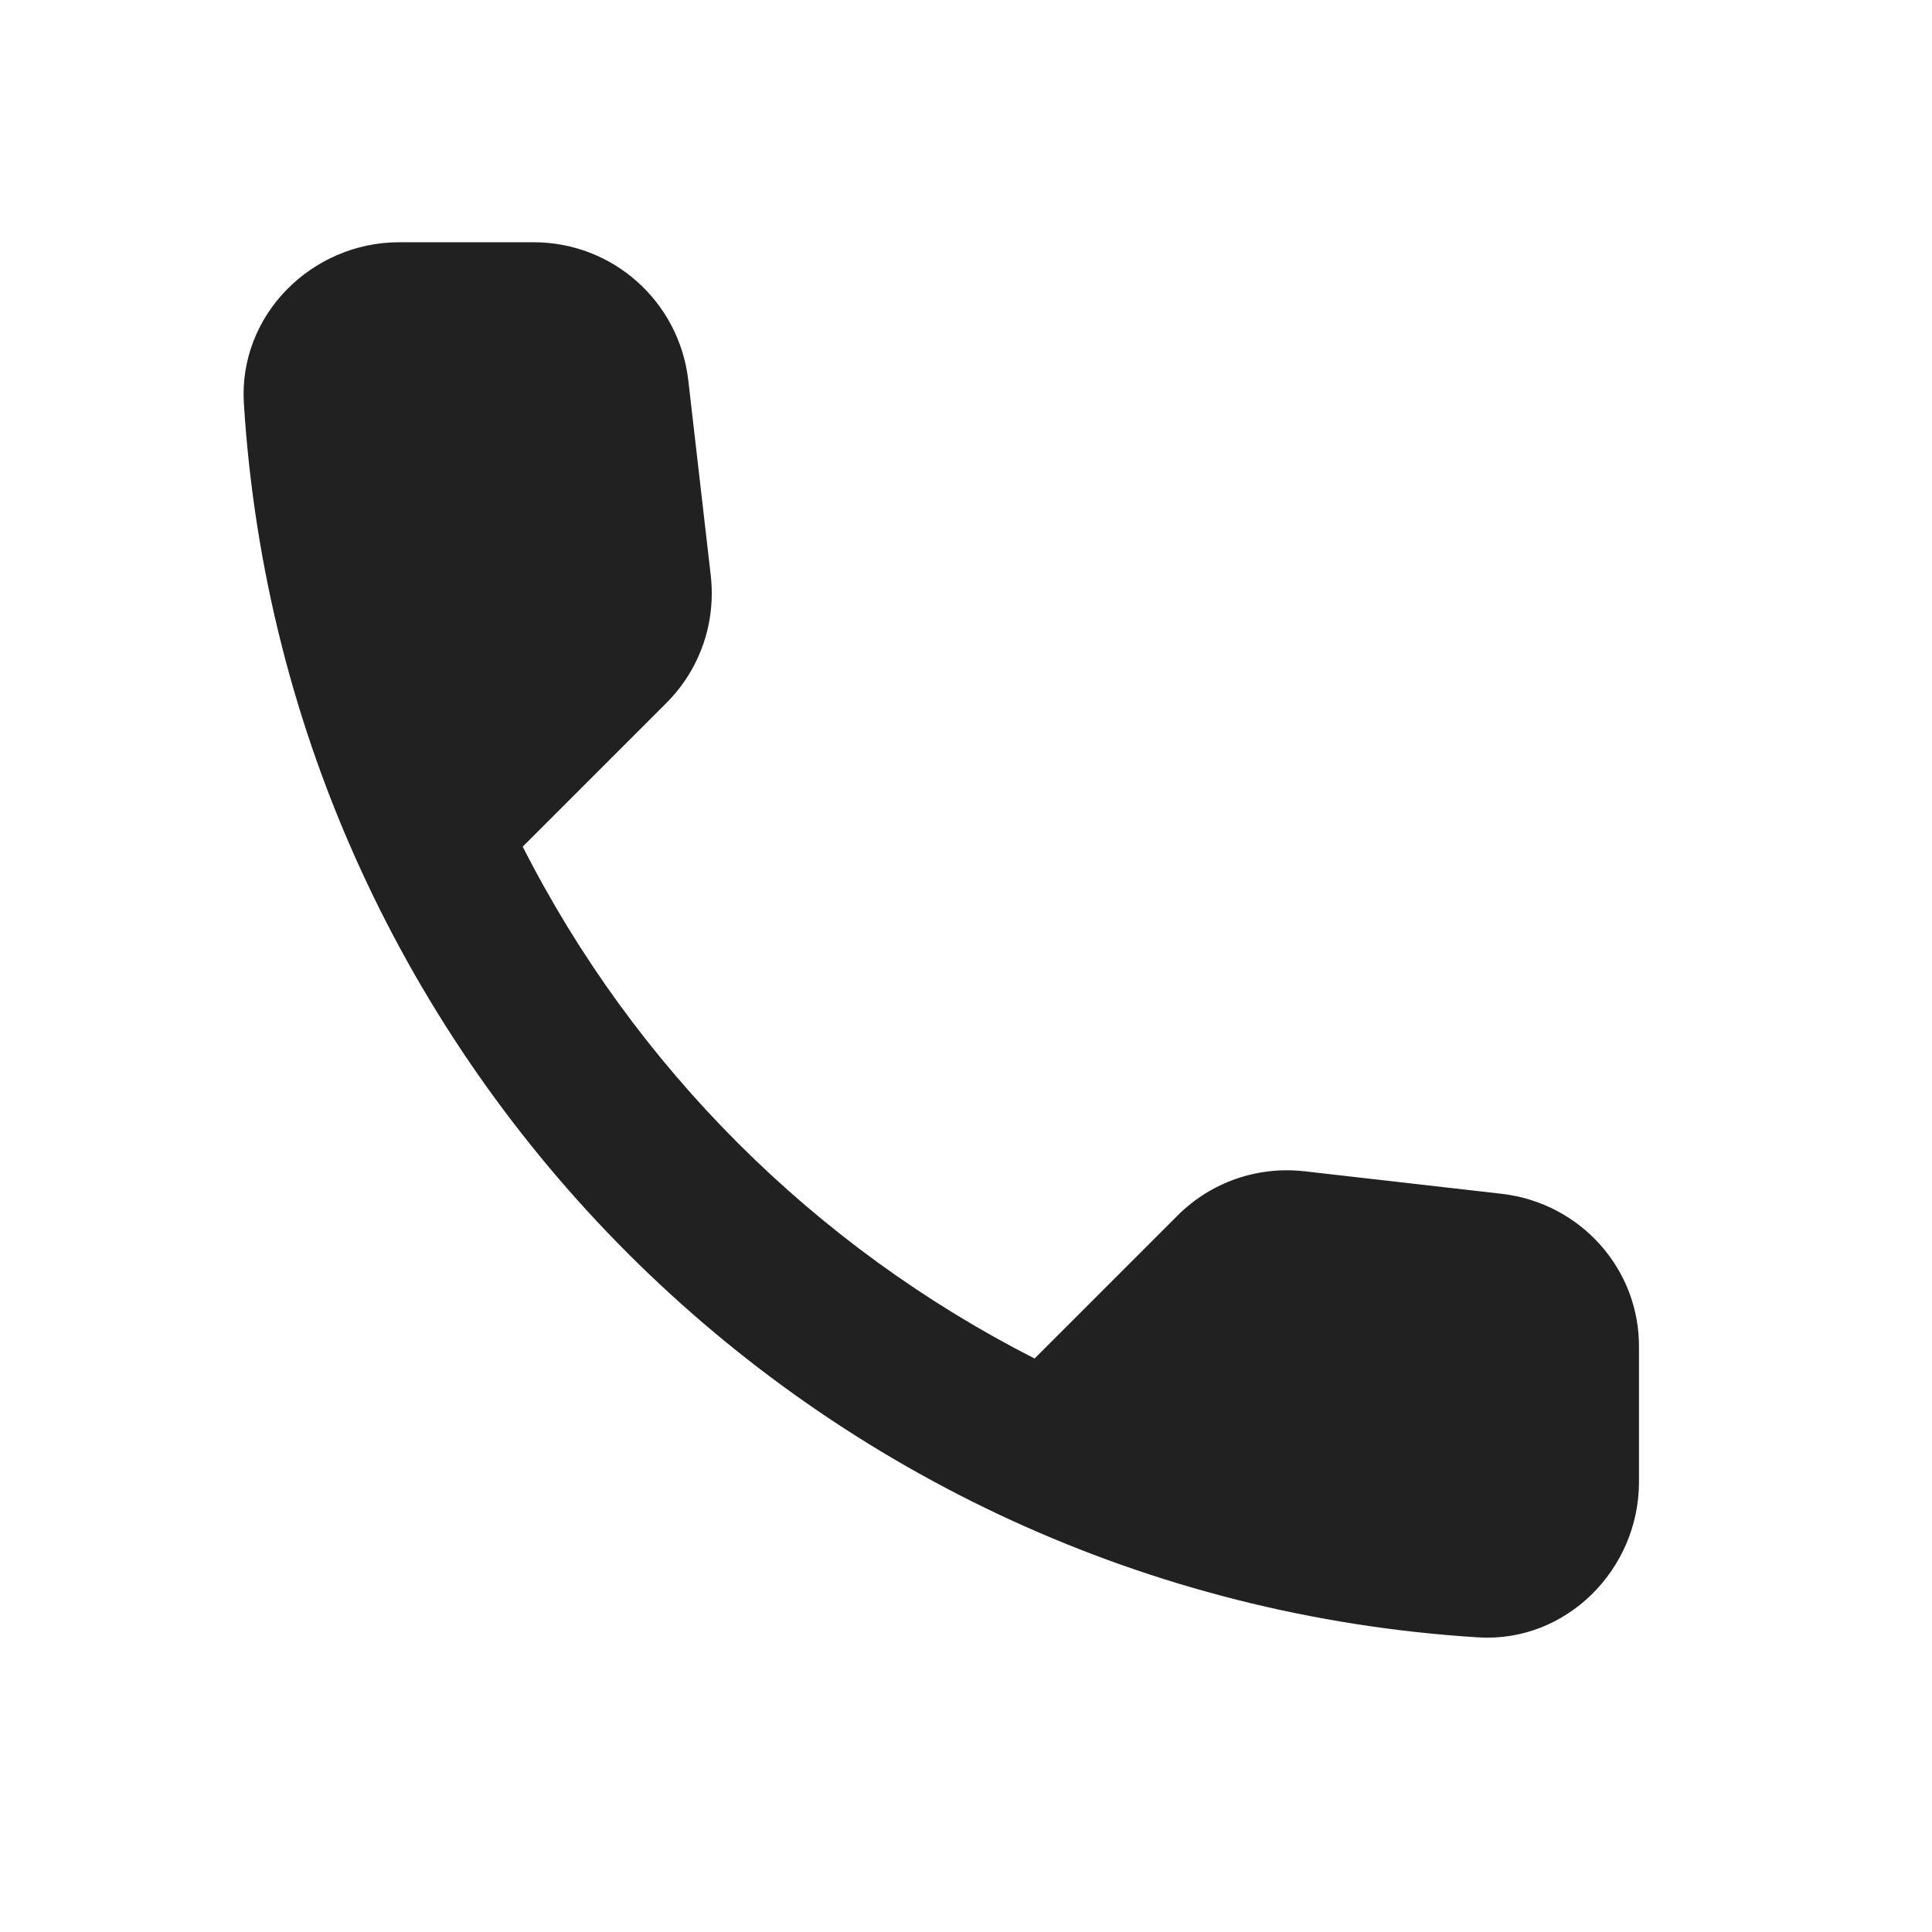
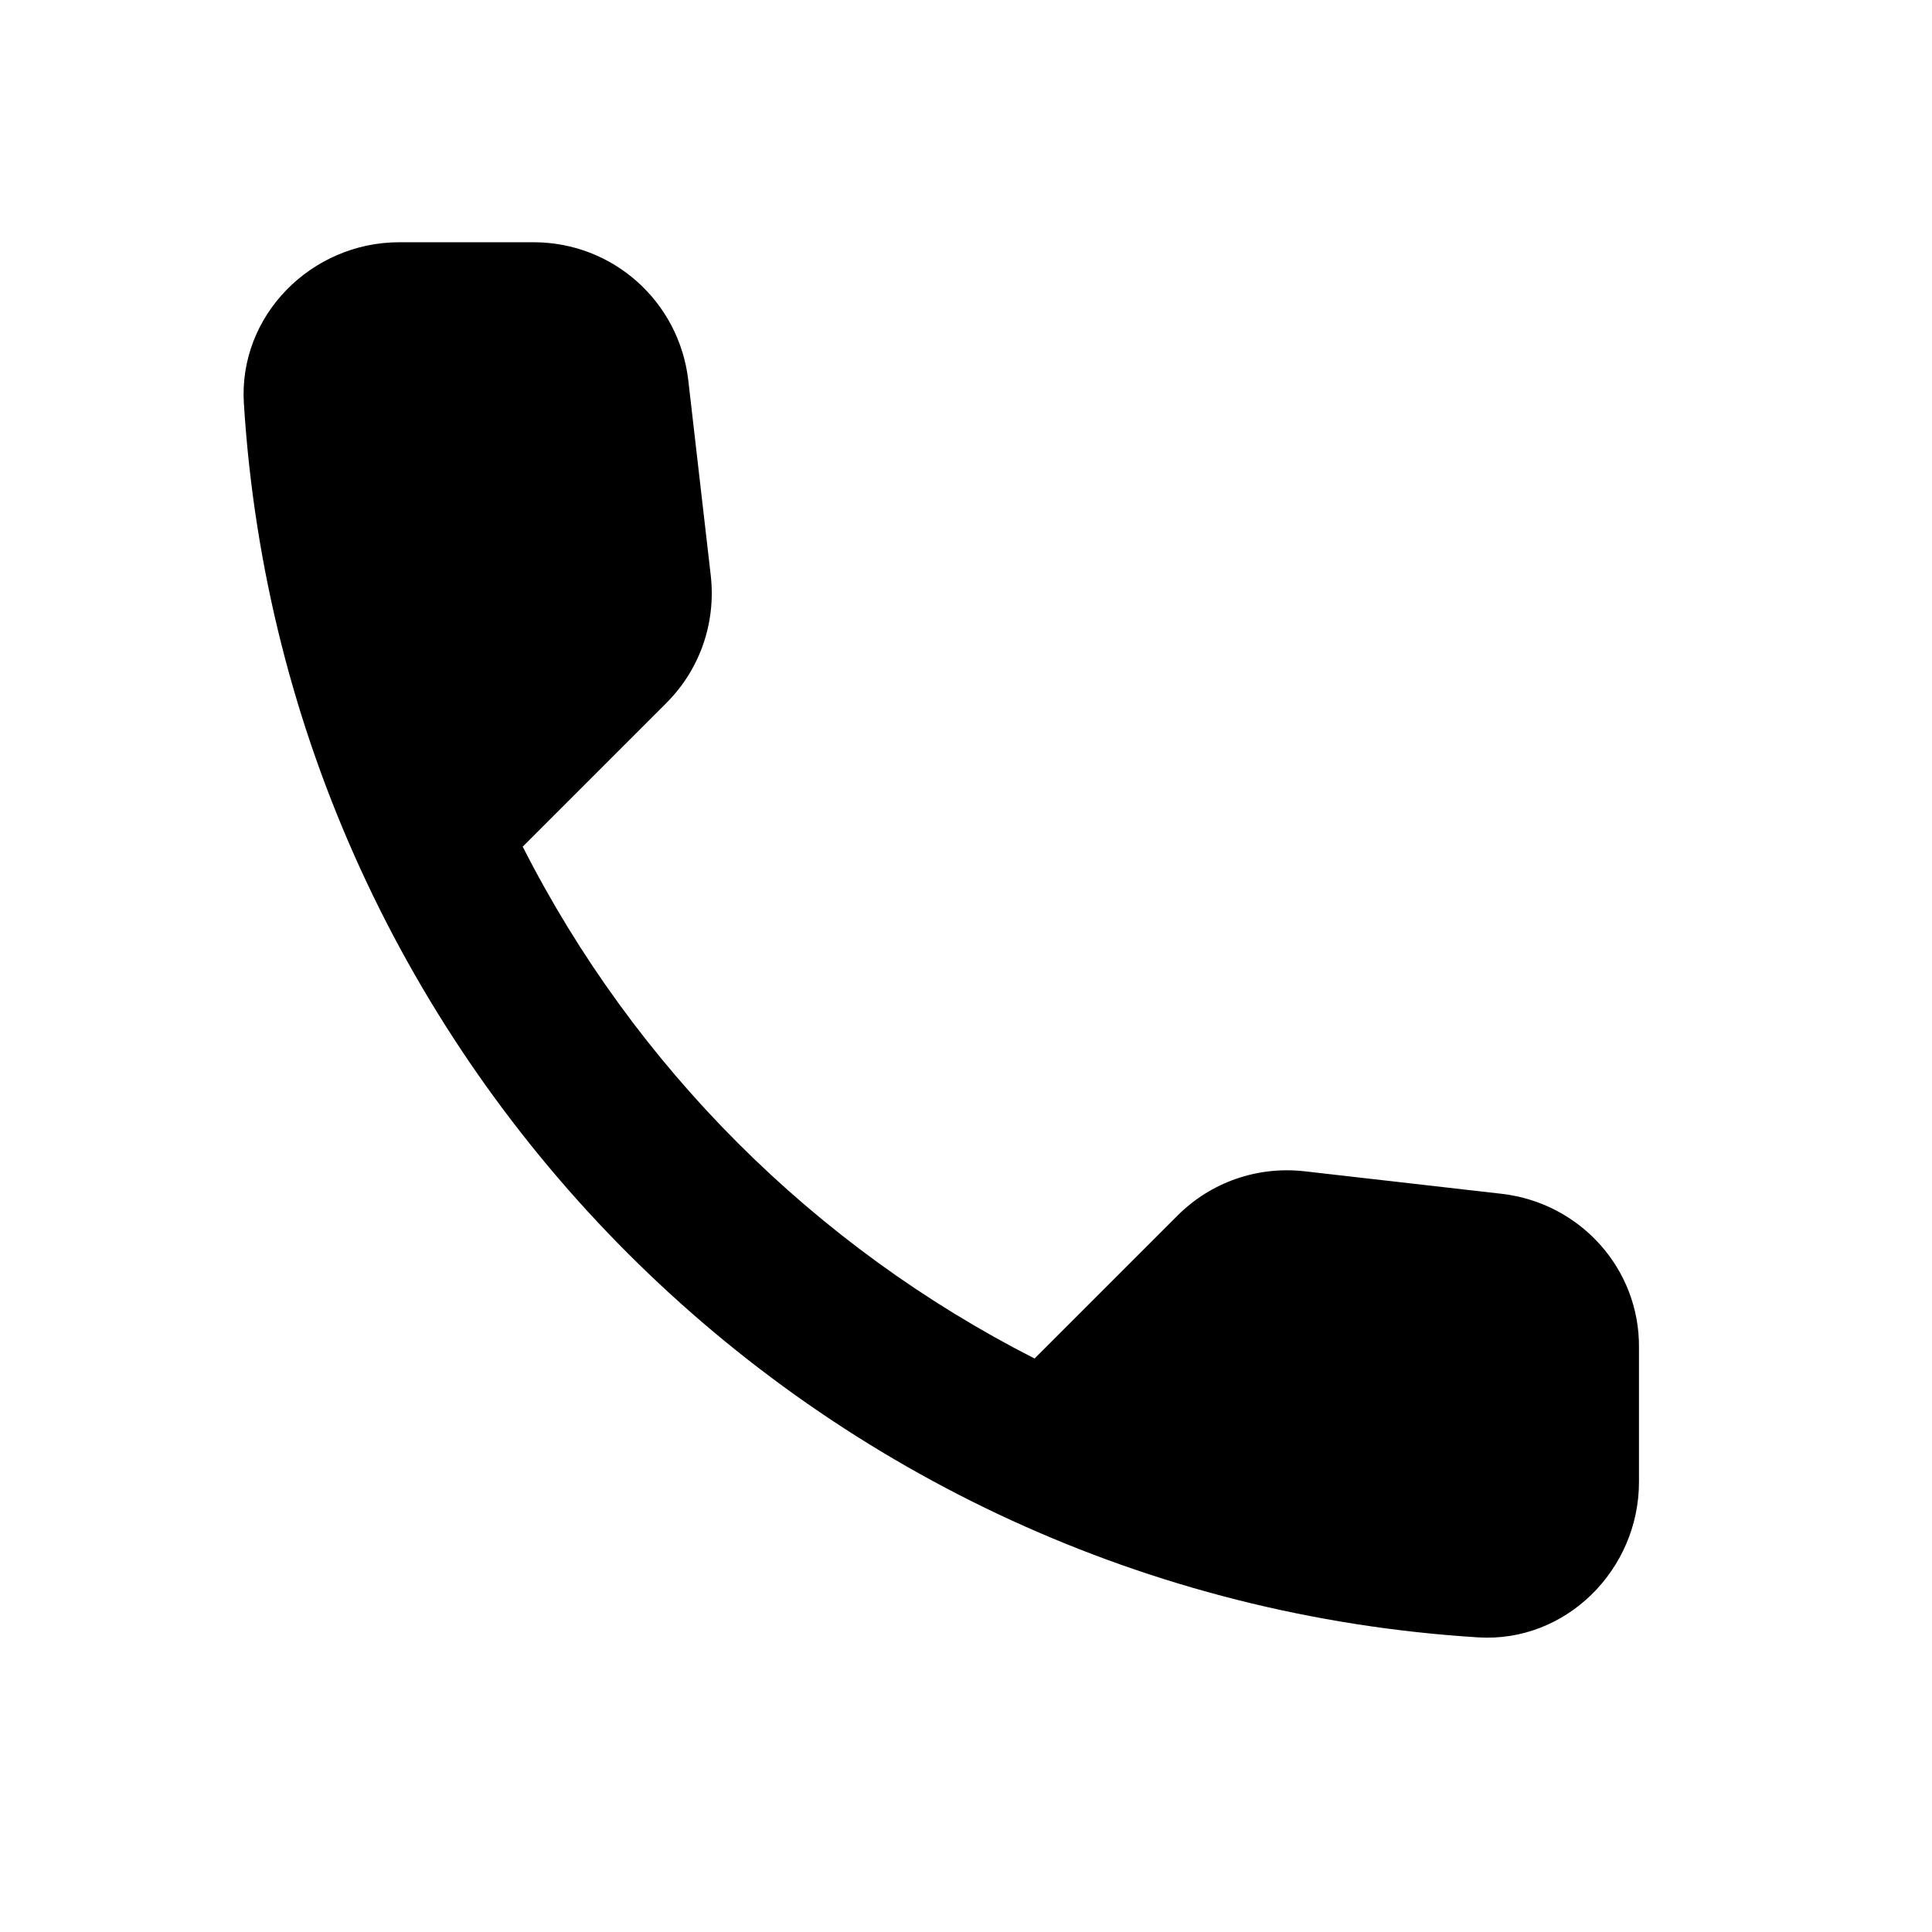
- <svg xmlns="http://www.w3.org/2000/svg" width="18" height="18" viewBox="0 0 18 18" fill="none">
-   <path d="M13.996 11.123L12.158 10.913C11.716 10.862 11.282 11.014 10.971 11.325L9.639 12.657C7.591 11.615 5.913 9.943 4.87 7.888L6.209 6.549C6.52 6.238 6.672 5.804 6.622 5.362L6.412 3.538C6.325 2.808 5.71 2.257 4.972 2.257H3.72C2.902 2.257 2.222 2.938 2.272 3.756C2.656 9.936 7.599 14.871 13.772 15.255C14.589 15.306 15.27 14.625 15.27 13.807V12.556C15.277 11.825 14.727 11.21 13.996 11.123Z" fill="#212121" />
+ <svg xmlns="http://www.w3.org/2000/svg" viewBox="0 0 18 18">
+   <path d="M13.996 11.123L12.158 10.913C11.716 10.862 11.282 11.014 10.971 11.325L9.639 12.657C7.591 11.615 5.913 9.943 4.87 7.888L6.209 6.549C6.52 6.238 6.672 5.804 6.622 5.362L6.412 3.538C6.325 2.808 5.71 2.257 4.972 2.257H3.72C2.902 2.257 2.222 2.938 2.272 3.756C2.656 9.936 7.599 14.871 13.772 15.255C14.589 15.306 15.27 14.625 15.27 13.807V12.556C15.277 11.825 14.727 11.21 13.996 11.123Z" />
</svg>
